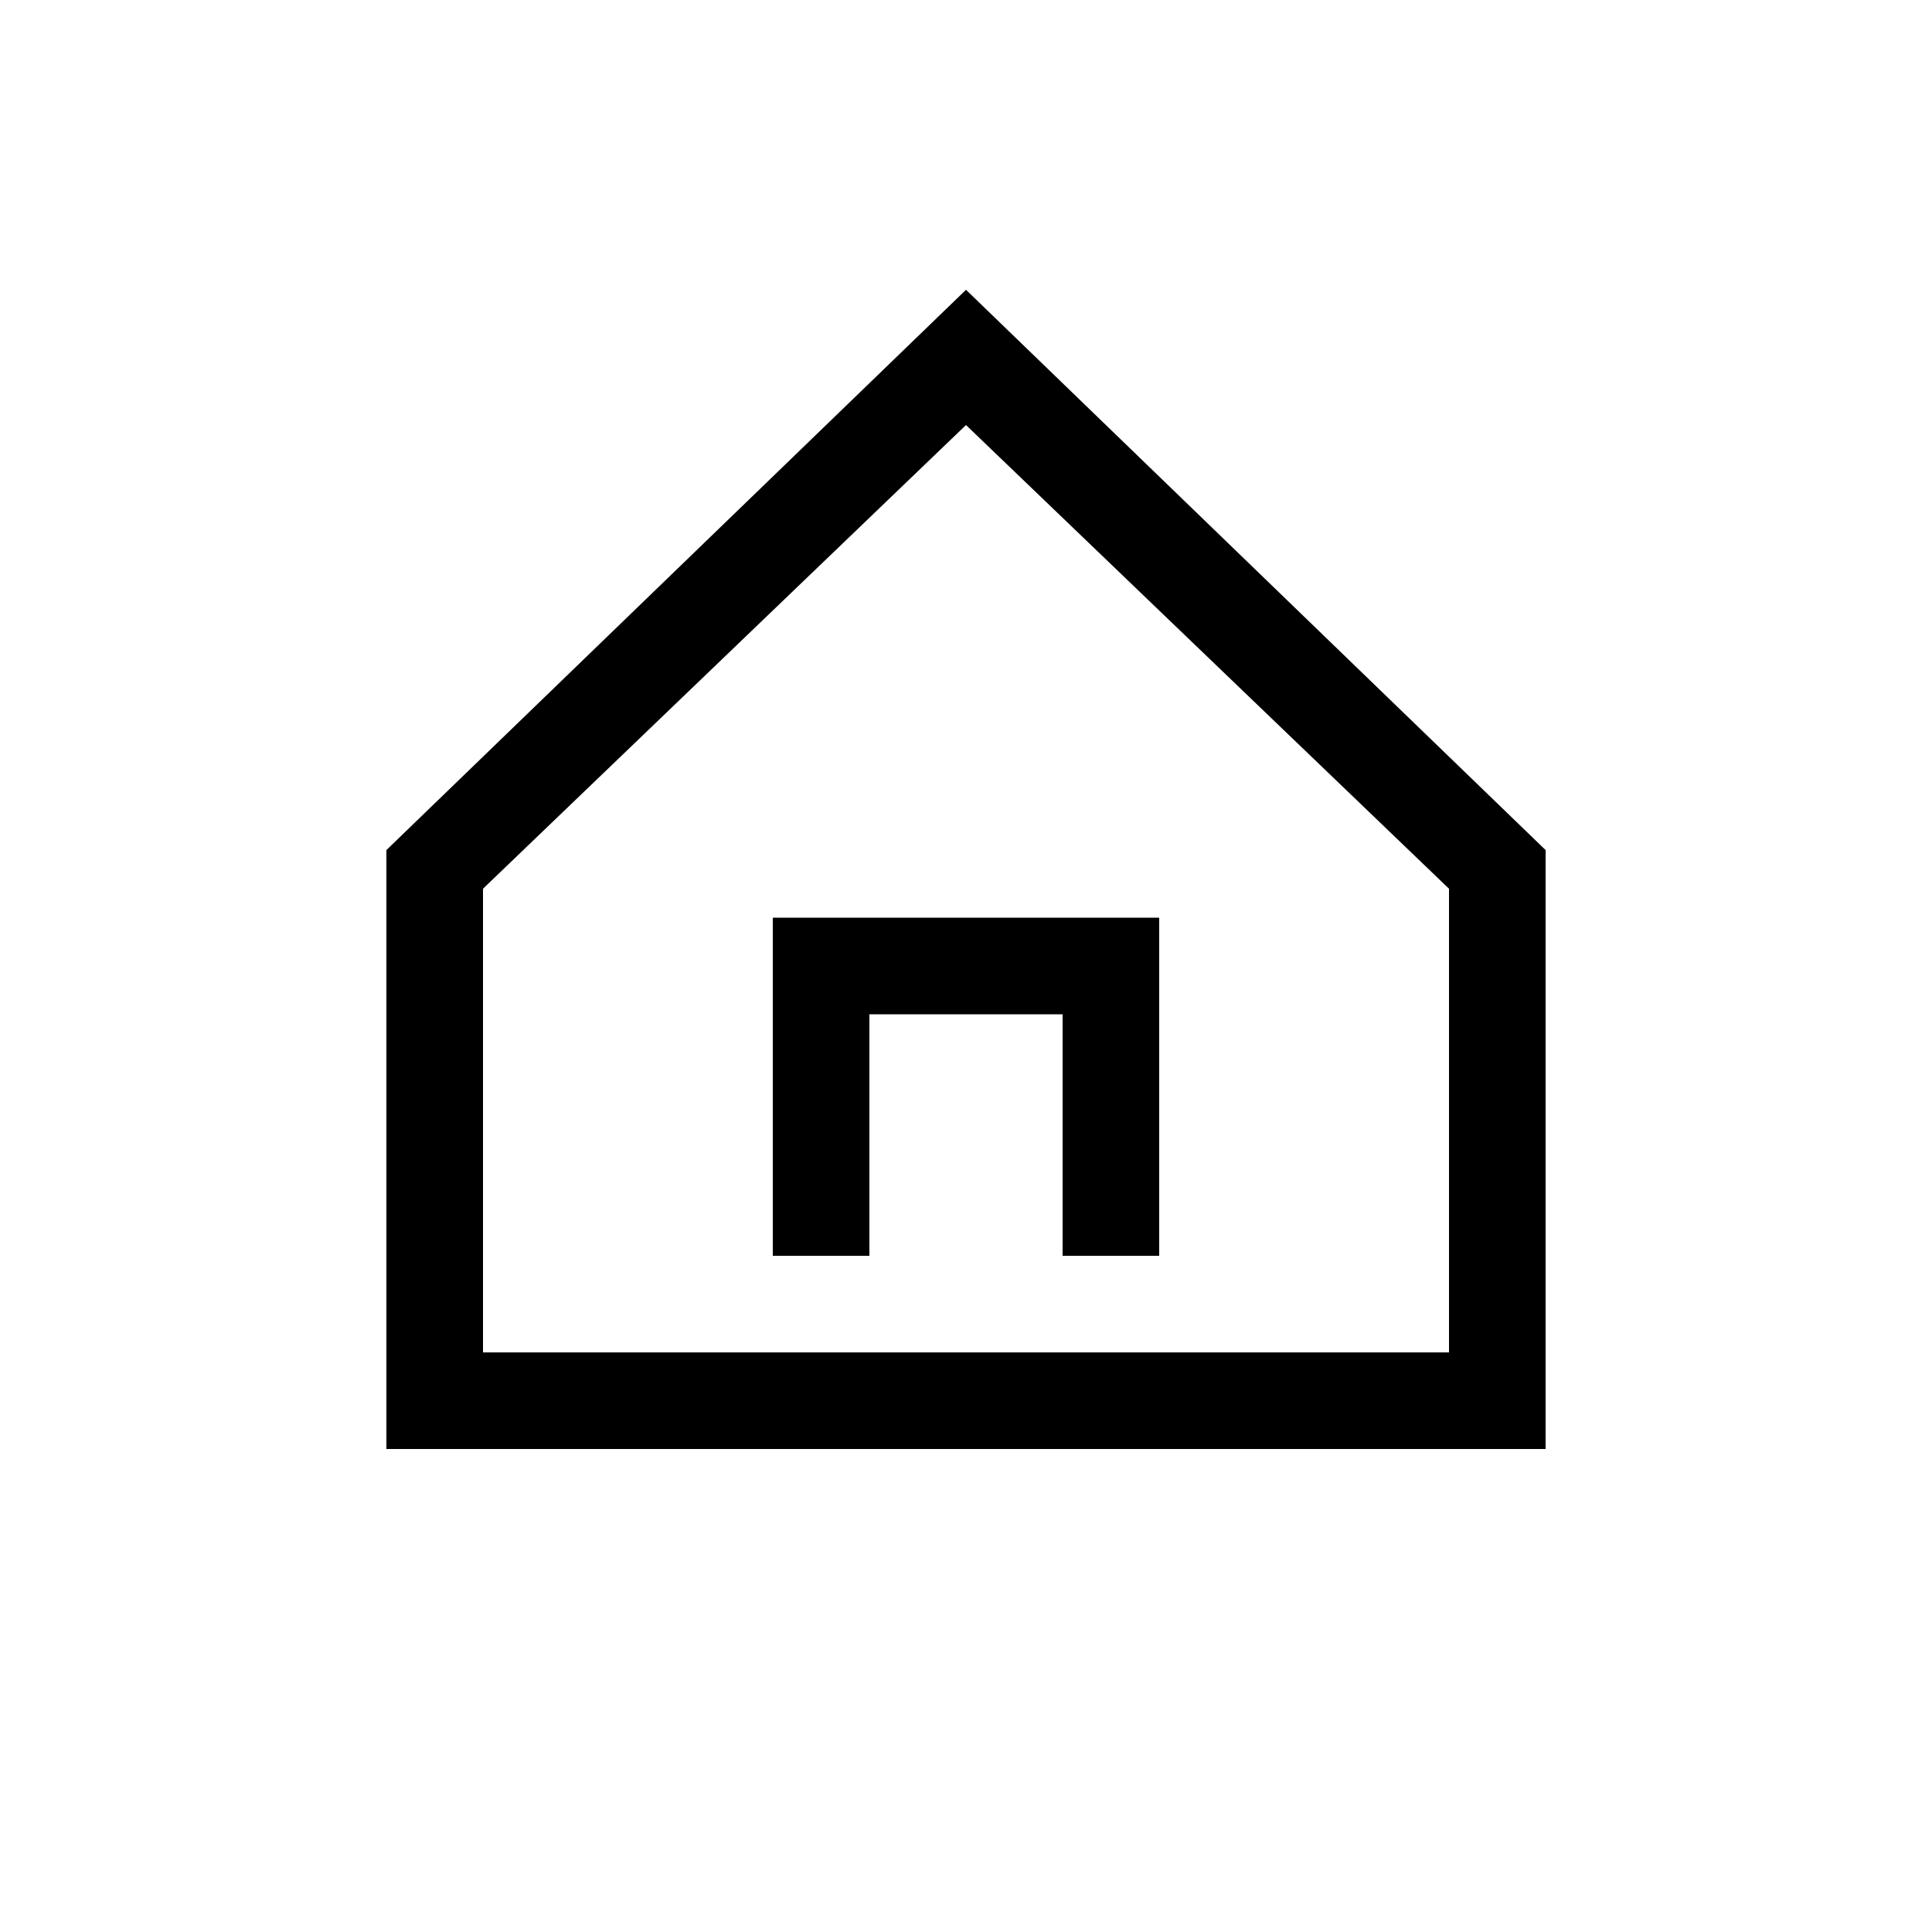
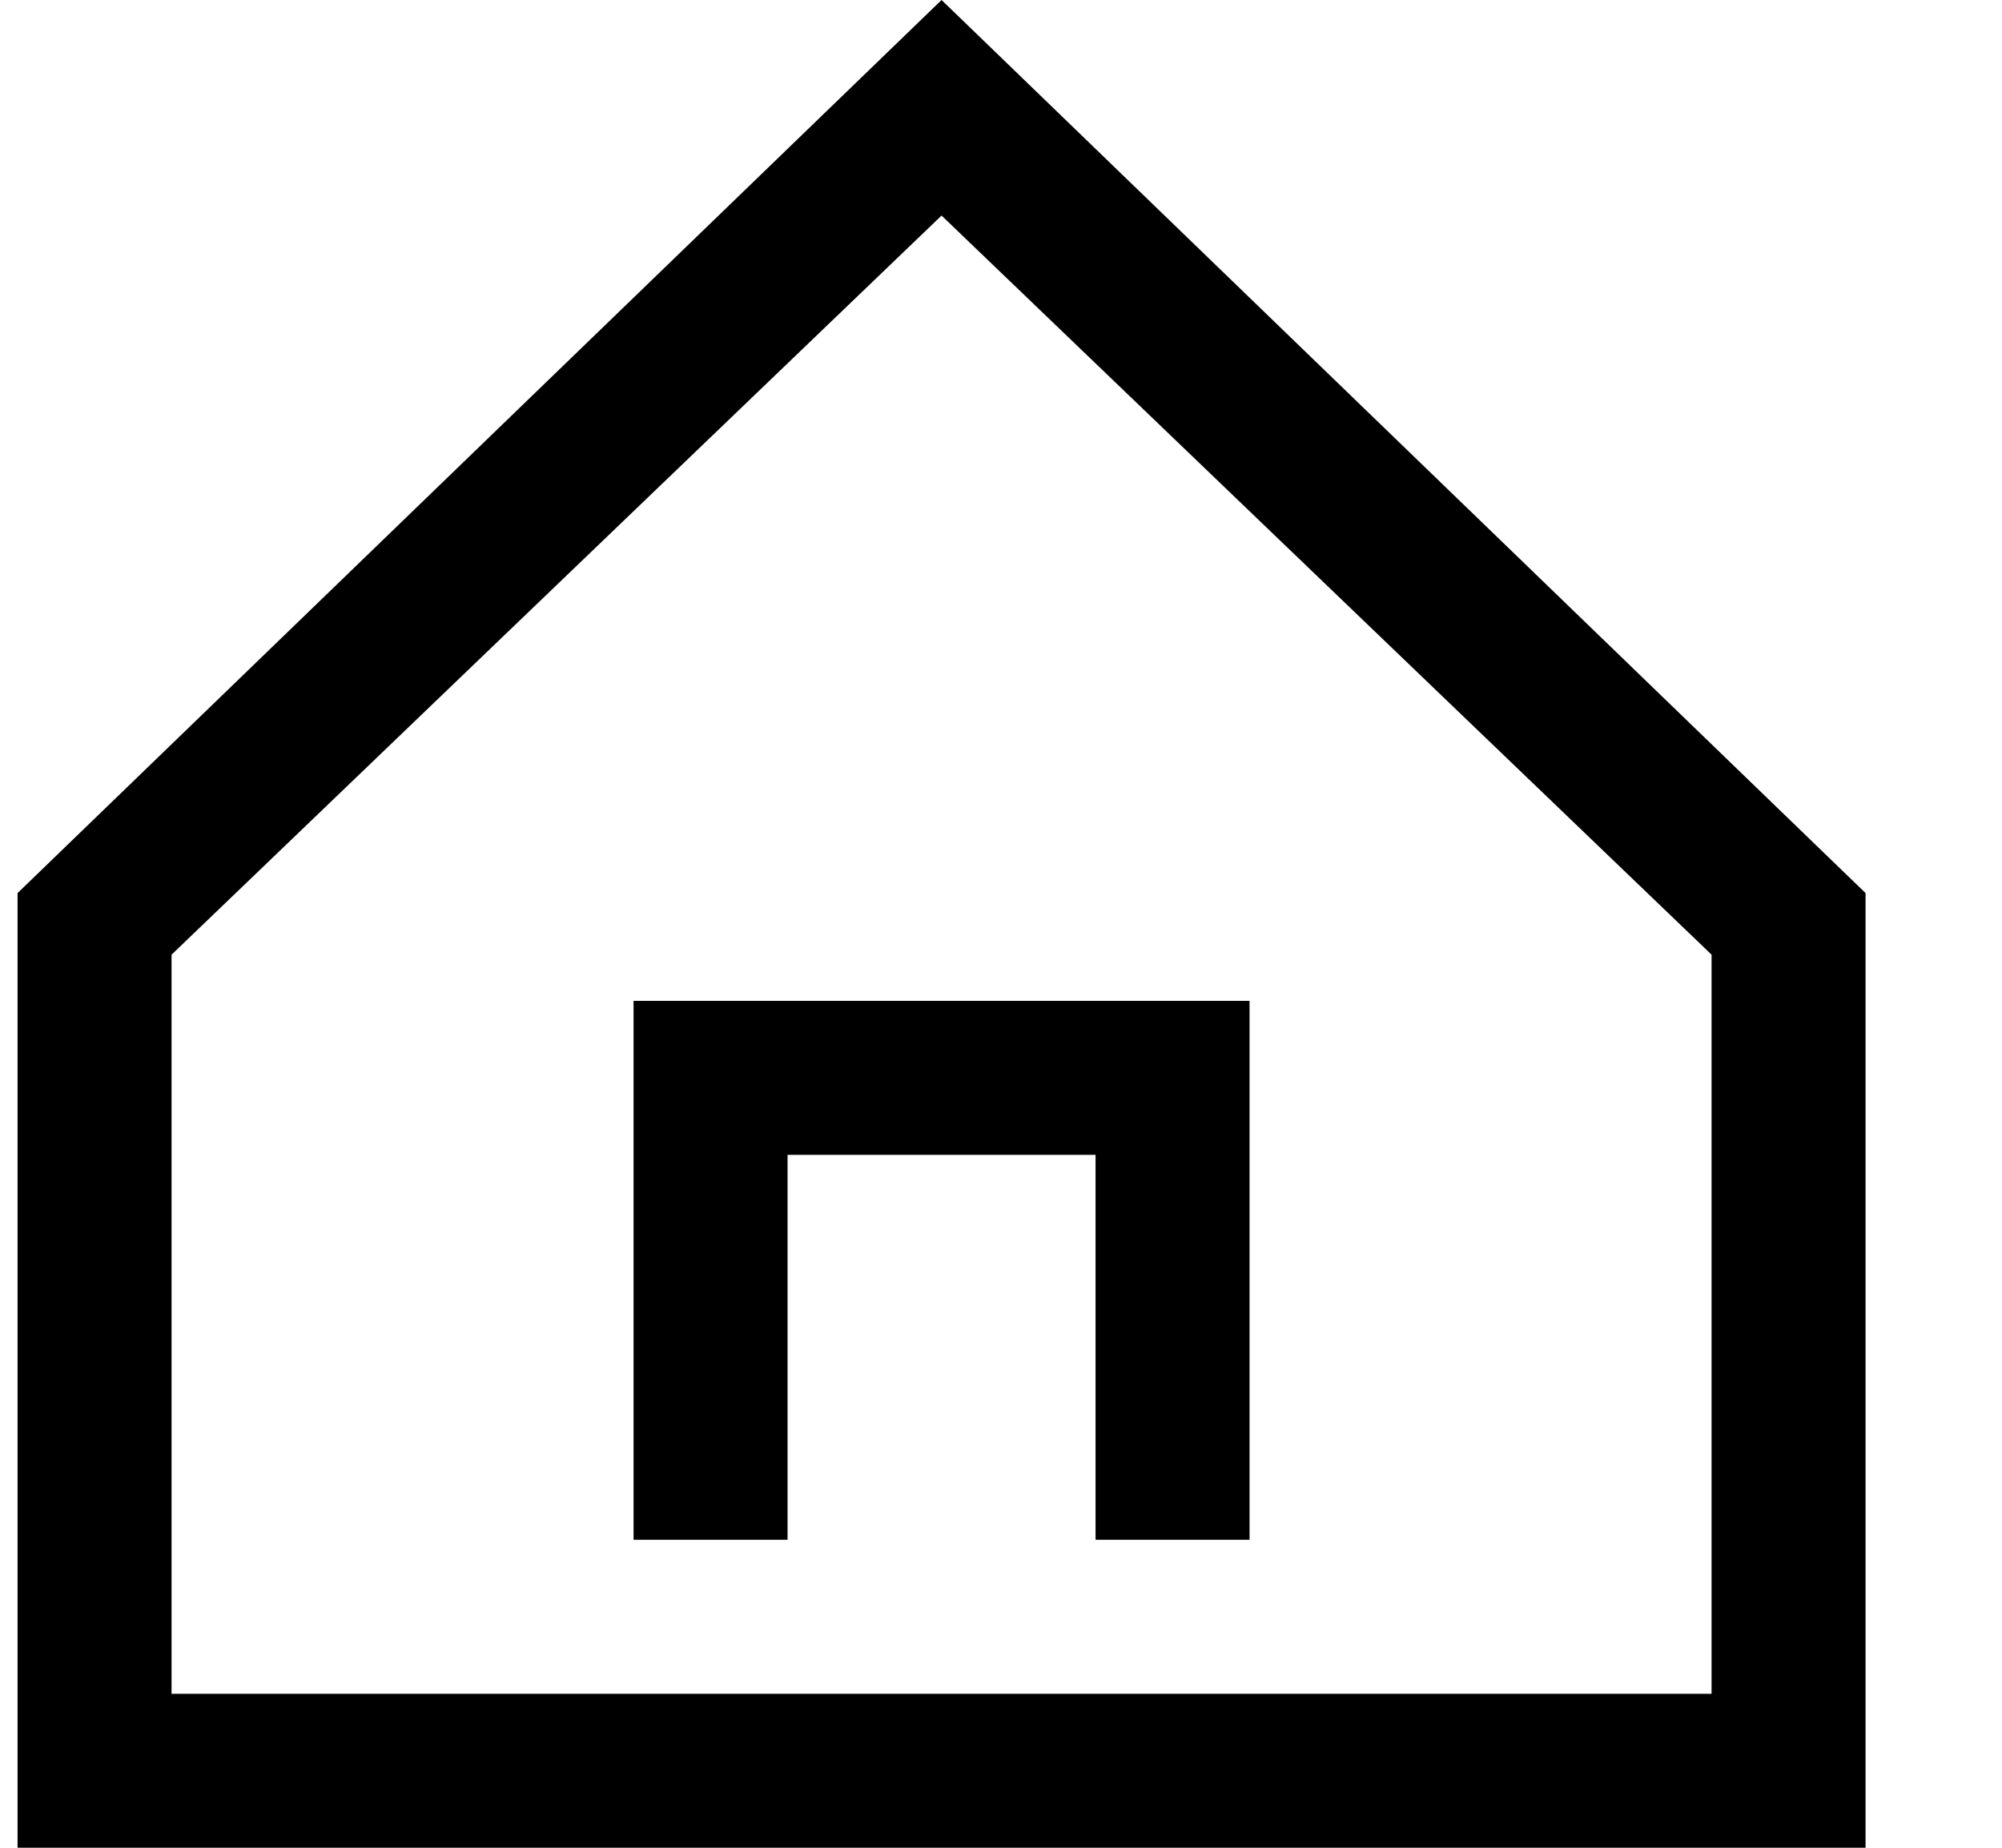
- <svg xmlns="http://www.w3.org/2000/svg" width="20" height="20" viewBox="0 0 20 20" fill="none">
-   <path d="M10 3L4 8.8V15H16V8.8L10 3ZM15 14H5V9.2L10 4.4L15 9.2V14Z" fill="black" />
-   <path d="M8 13H9V10.5H11V13H12V9.5H8V13Z" fill="black" />
+ <svg xmlns="http://www.w3.org/2000/svg" width="13" height="12" viewBox="0 0 13 12" fill="none">
+   <path d="M6.114 0L0.114 5.8V12H12.114V5.8L6.114 0ZM11.114 11H1.114V6.2L6.114 1.4L11.114 6.2V11Z" fill="black" />
+   <path d="M4.114 10H5.114V7.5H7.114V10H8.114V6.5H4.114V10Z" fill="black" />
</svg>
